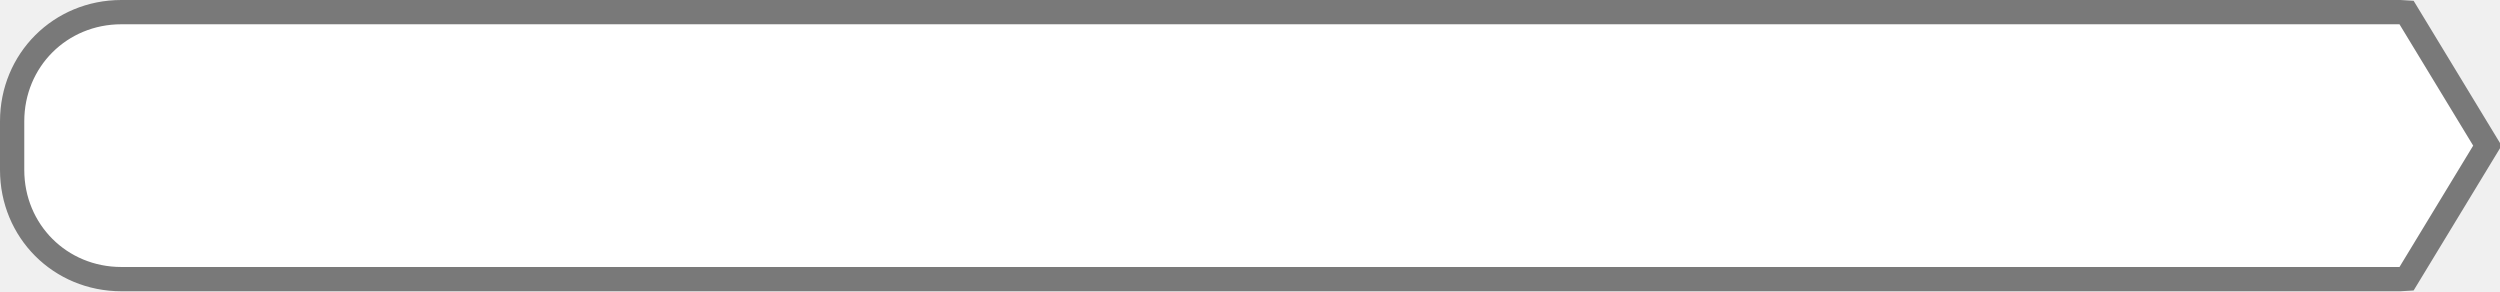
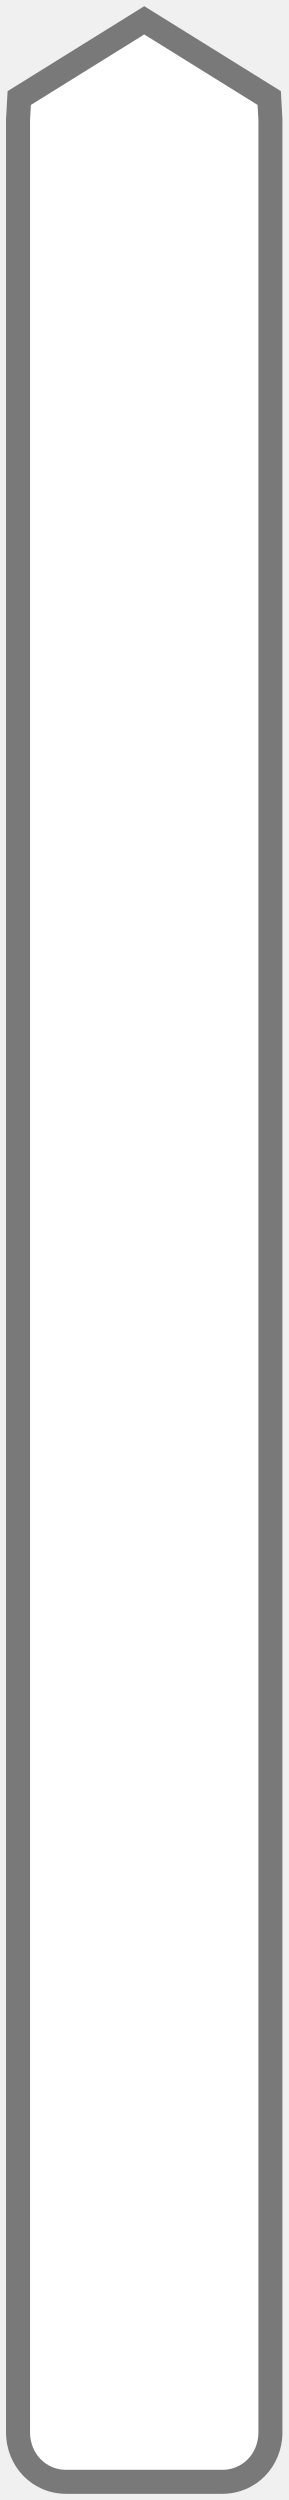
- <svg xmlns="http://www.w3.org/2000/svg" version="1.1" width="103px" height="12px">
-   <g transform="matrix(1 0 0 1 -90 -535 )">
-     <path d="M 188.883 535.5  C 188.883 535.5  189.15 535.516  189.15 535.516  C 189.15 535.516  192.48 541  192.48 541  C 192.48 541  189.15 546.484  189.15 546.484  C 189.15 546.484  188.883 546.5  188.883 546.5  C 188.883 546.5  95 546.5  95 546.5  C 92.48 546.5  90.5 544.52  90.5 542  C 90.5 542  90.5 540  90.5 540  C 90.5 537.48  92.48 535.5  95 535.5  C 95 535.5  188.883 535.5  188.883 535.5  Z " fill-rule="nonzero" fill="#ffffff" stroke="none" />
-     <path d="M 188.883 535.5  C 188.883 535.5  189.15 535.516  189.15 535.516  C 189.15 535.516  192.48 541  192.48 541  C 192.48 541  189.15 546.484  189.15 546.484  C 189.15 546.484  188.883 546.5  188.883 546.5  C 188.883 546.5  95 546.5  95 546.5  C 92.48 546.5  90.5 544.52  90.5 542  C 90.5 542  90.5 540  90.5 540  C 90.5 537.48  92.48 535.5  95 535.5  C 95 535.5  188.883 535.5  188.883 535.5  Z " stroke-width="1" stroke="#797979" fill="none" />
+ <svg xmlns="http://www.w3.org/2000/svg" version="1.1" width="12px" height="104px">
+   <defs>
+     <mask fill="white" id="clip41">
+       <path d="M 0.25 101.182  L 0.25 4.969  L 0.315 3.791  L 6 0.256  L 11.685 3.791  L 11.75 4.969  L 11.75 101.182  C 11.75 102.617  10.65 103.744  9.25 103.744  L 2.75 103.744  C 1.35 103.744  0.25 102.617  0.25 101.182  Z " fill-rule="evenodd" />
+     </mask>
+   </defs>
+   <g transform="matrix(1 0 0 1 -135 -489 )">
+     <path d="M 0.25 101.182  L 0.25 4.969  L 0.315 3.791  L 6 0.256  L 11.685 3.791  L 11.75 4.969  L 11.75 101.182  C 11.75 102.617  10.65 103.744  9.25 103.744  L 2.75 103.744  C 1.35 103.744  0.25 102.617  0.25 101.182  Z " fill-rule="nonzero" fill="#ffffff" stroke="none" transform="matrix(1 0 0 1 135 489 )" />
+     <path d="M 0.25 101.182  L 0.25 4.969  L 0.315 3.791  L 6 0.256  L 11.685 3.791  L 11.75 4.969  L 11.75 101.182  C 11.75 102.617  10.65 103.744  9.25 103.744  L 2.75 103.744  C 1.35 103.744  0.25 102.617  0.25 101.182  Z " stroke-width="2" stroke="#797979" fill="none" transform="matrix(1 0 0 1 135 489 )" mask="url(#clip41)" />
  </g>
</svg>
